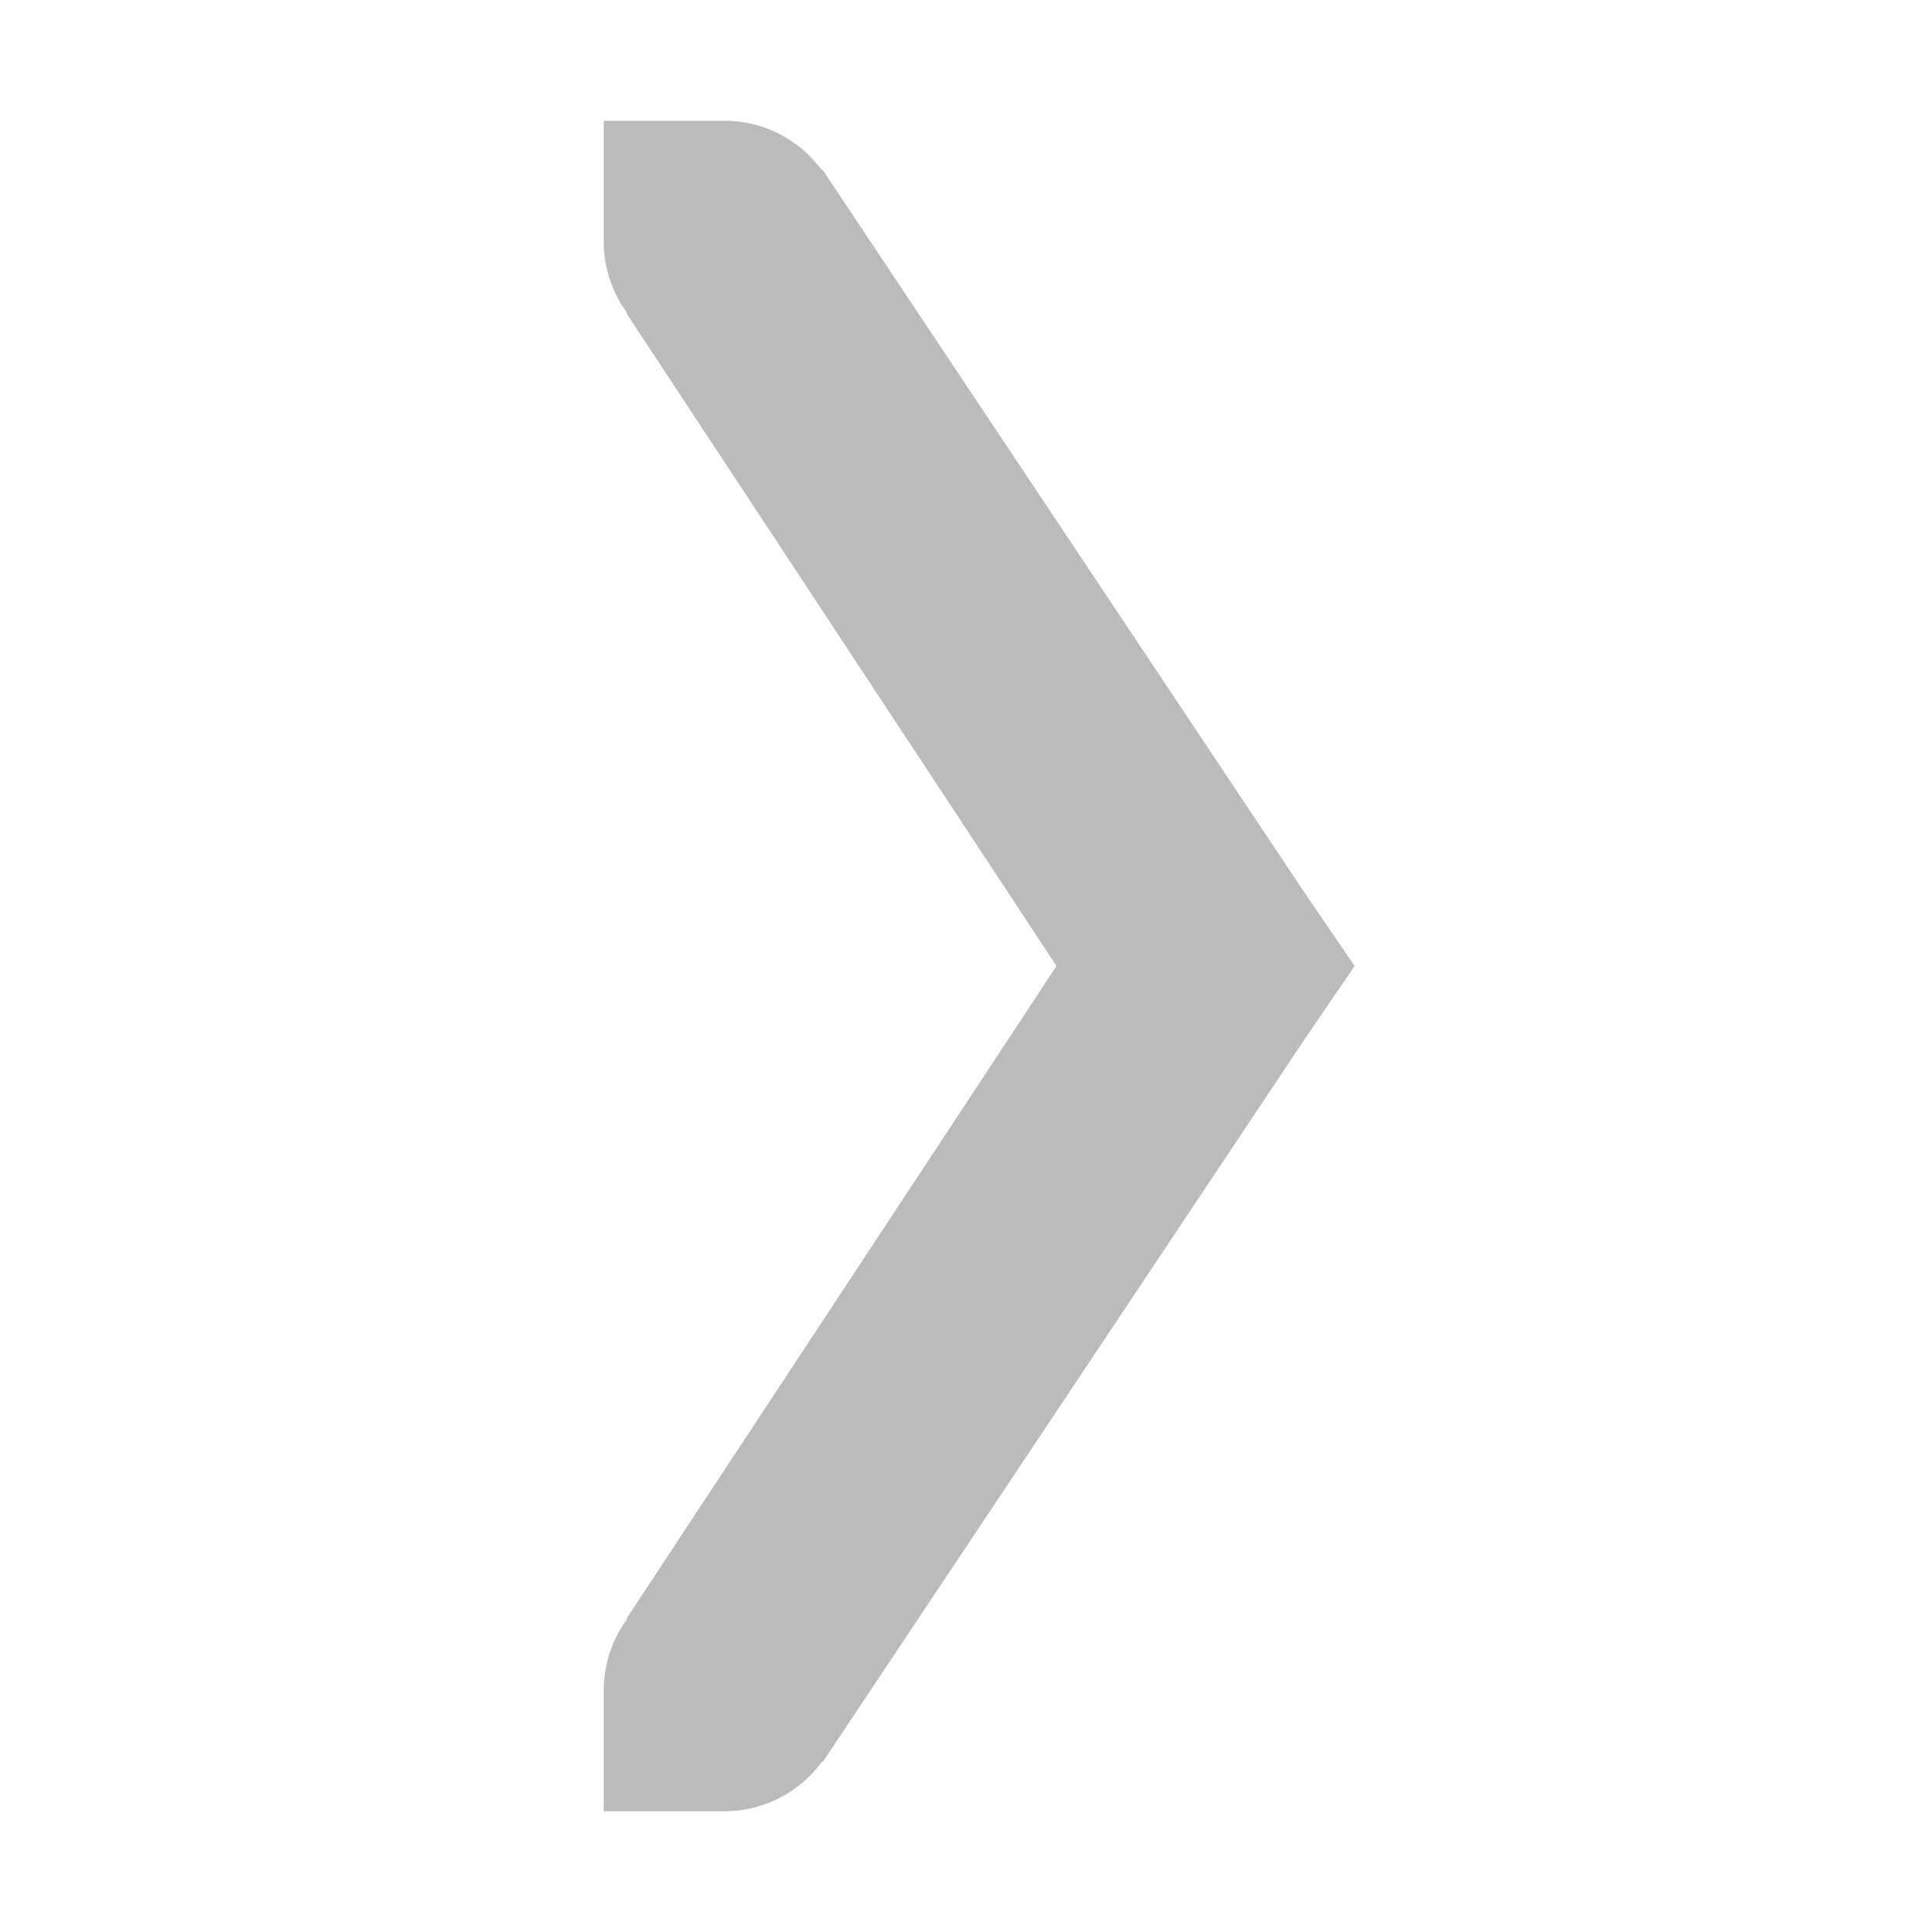
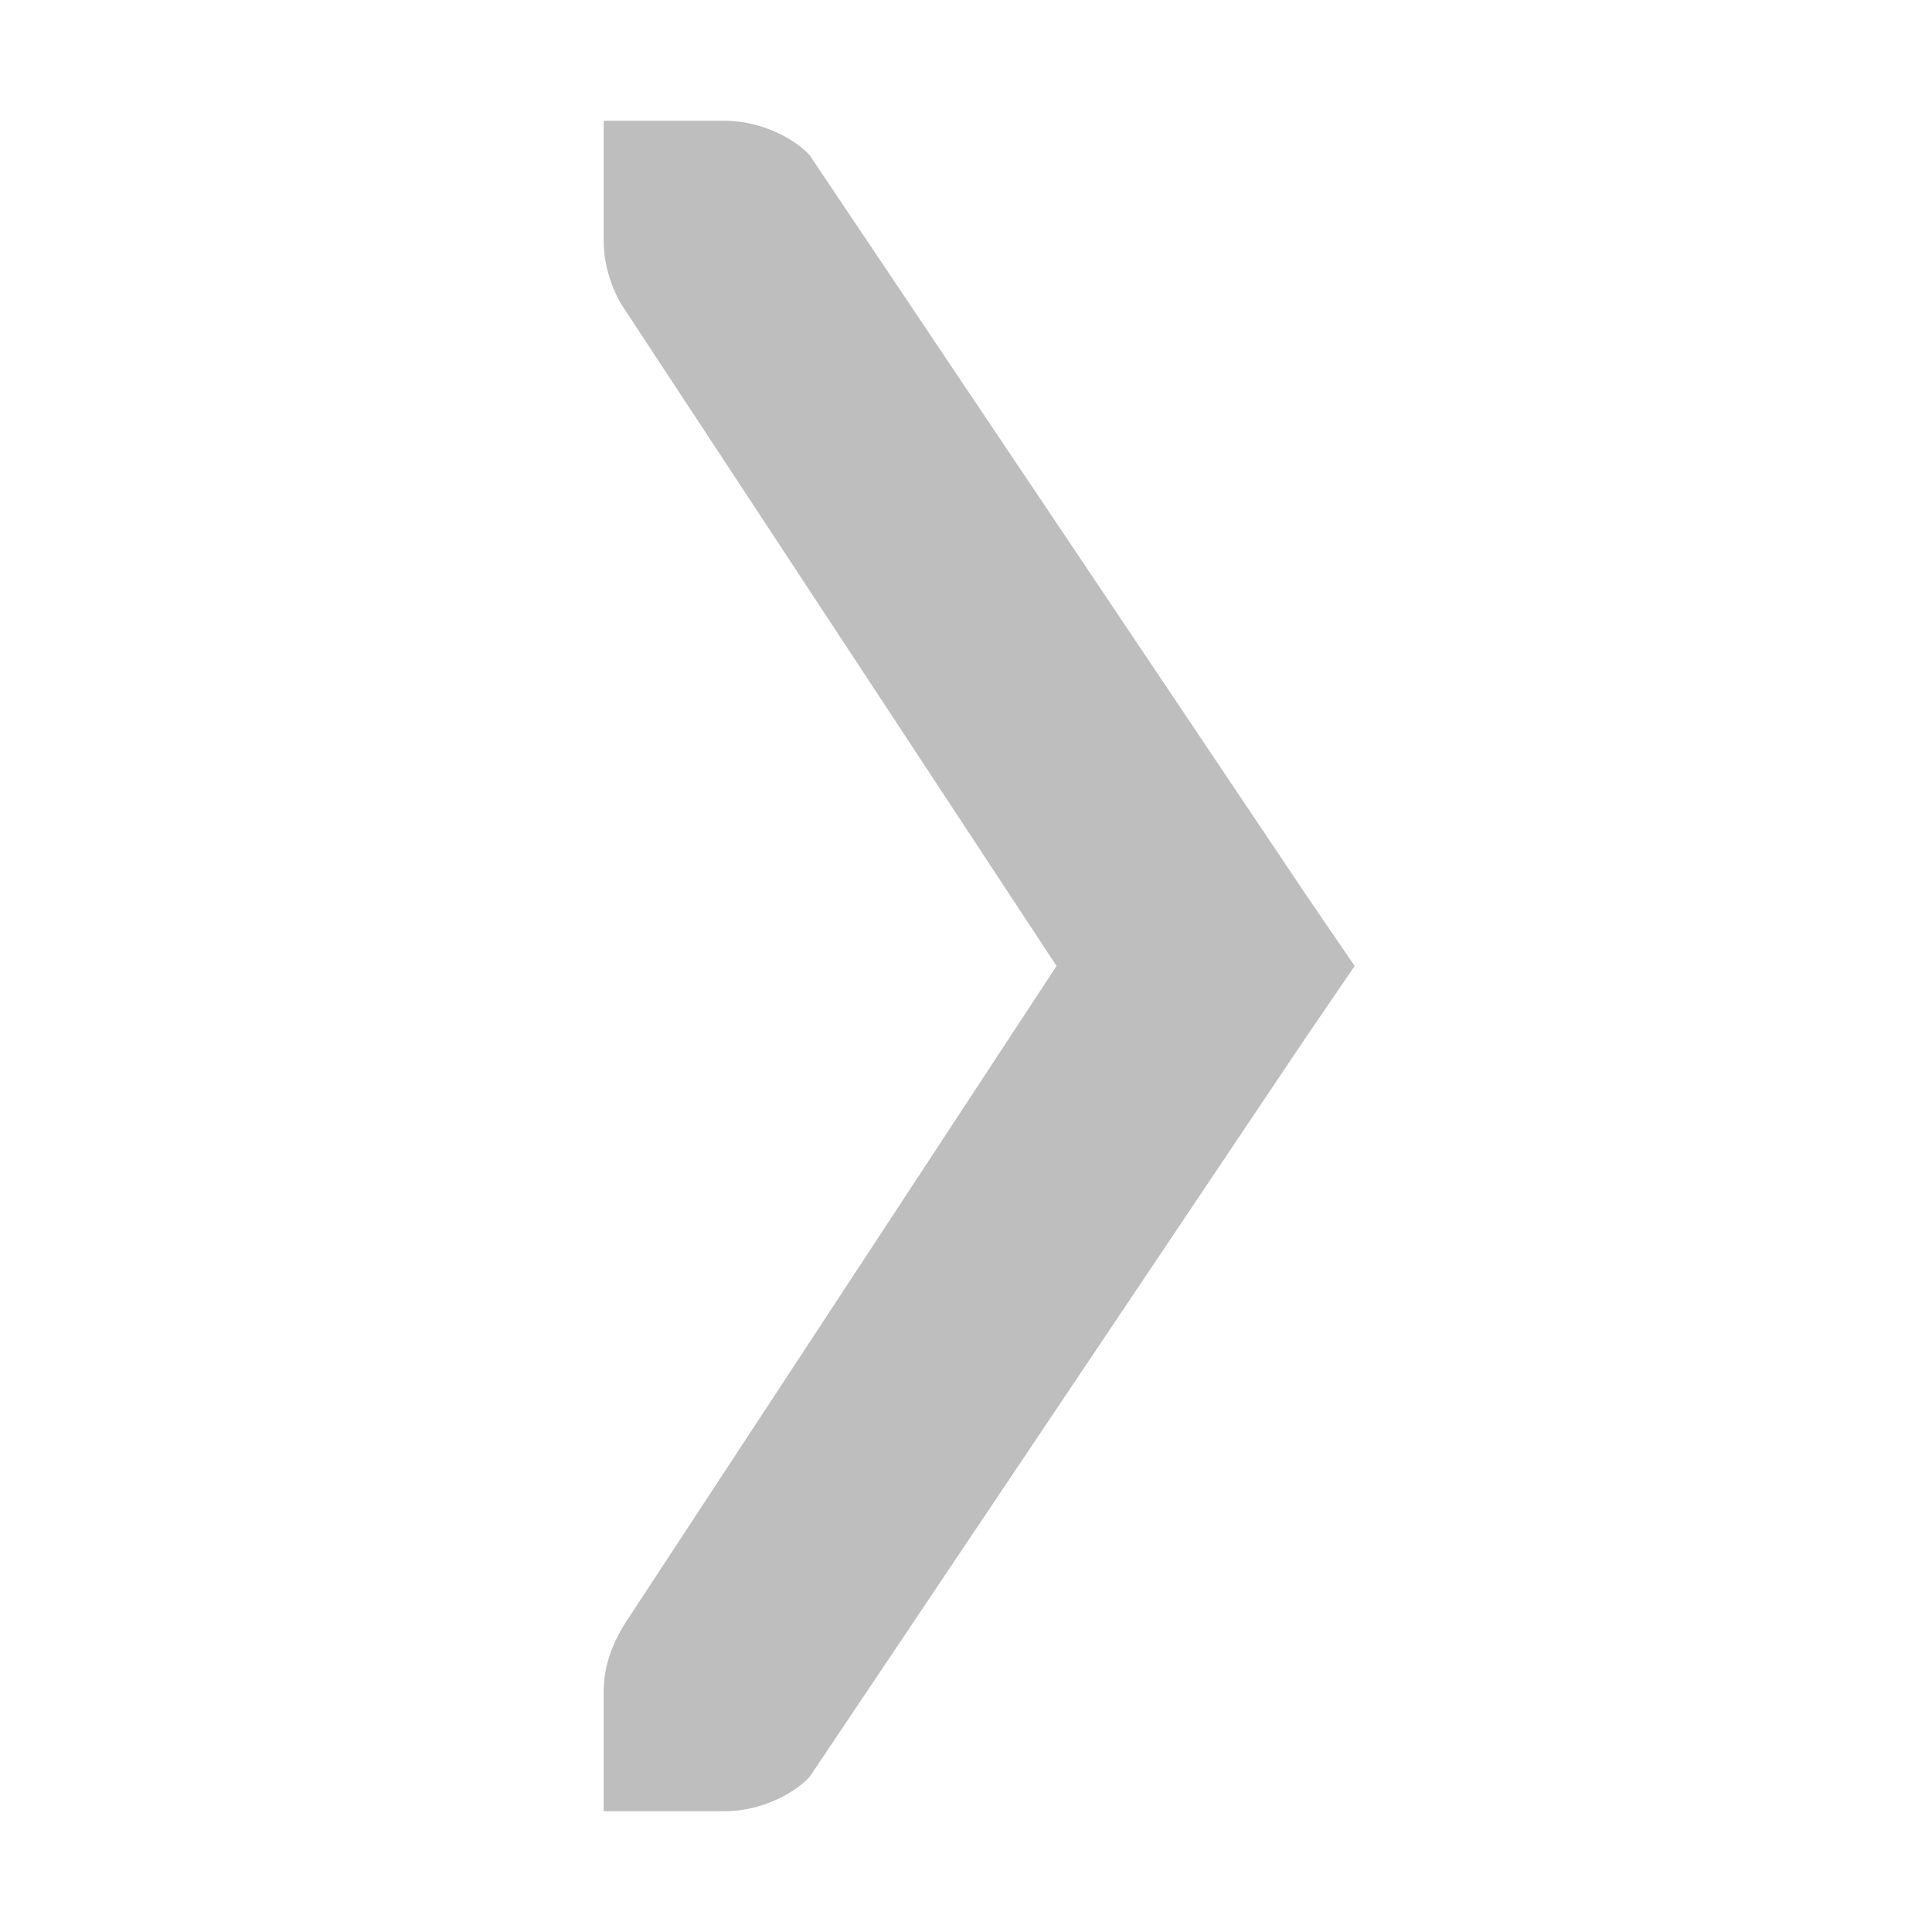
<svg xmlns="http://www.w3.org/2000/svg" xmlns:ns1="http://www.openswatchbook.org/uri/2009/osb" height="16" id="svg7384" style="enable-background:new" version="1.1" width="16">
  <defs id="defs7386">
    <linearGradient id="linearGradient5606" ns1:paint="solid">
      <stop id="stop5608" offset="0" style="stop-color:#000000;stop-opacity:1;" />
    </linearGradient>
    <filter color-interpolation-filters="sRGB" id="filter7554">
      <feBlend id="feBlend7556" in2="BackgroundImage" mode="darken" />
    </filter>
  </defs>
-   <g id="layer9" style="display:inline" transform="translate(-341.0004,10.99998)" />
-   <g id="layer10" style="display:inline;filter:url(#filter7554)" transform="translate(-341.0004,10.99998)" />
-   <g id="layer1" style="display:inline" transform="translate(-100.0002,-606)" />
-   <g id="layer14" style="display:inline" transform="translate(-341.0004,10.99998)" />
-   <g id="layer15" style="display:inline" transform="translate(-341.0004,10.99998)" />
-   <g id="g71291" style="display:inline" transform="translate(-341.0004,10.99998)" />
-   <g id="layer2" style="display:inline" transform="translate(-100.0002,-456)" />
-   <g id="g6058" style="display:inline" transform="translate(-100.0002,-456)" />
-   <g id="layer12" style="display:inline" transform="translate(-341.0004,10.99998)">
-     <path d="m 347.813,-9.594 4,6 0.406,0.594 -0.406,0.594 -4,6 -1.625,-1.188 3.562,-5.406 -3.562,-5.406 z" id="path5887" style="fill:#bbbbbb;fill-opacity:1;stroke:none" />
-     <path d="m 346,-10 0,1 c 0,0.552 0.448,1 1,1 0.552,0 1,-0.448 1,-1 0,-0.552 -0.448,-1 -1,-1 l -1,0 z" id="path5889" style="fill:#bbbbbb;fill-opacity:1;stroke:none" />
-     <path d="m 347,2 c -0.552,0 -1,0.448 -1,1 l 0,1 1,0 c 0.552,0 1,-0.448 1,-1 0,-0.552 -0.448,-1 -1,-1 z" id="path5891" style="fill:#bbbbbb;fill-opacity:1;stroke:none" />
+   <g id="layer9" style="display:inline" transform="translate(-301.0002,11)" />
+   <g id="layer10" style="display:inline;filter:url(#filter7554)" transform="translate(-301.0002,11)" />
+   <g id="layer1" style="display:inline" transform="translate(-60,-606)" />
+   <g id="layer14" style="display:inline" transform="translate(-301.0002,11)" />
+   <g id="layer15" style="display:inline" transform="translate(-301.0002,11)" />
+   <g id="g71291" style="display:inline" transform="translate(-301.0002,11)" />
+   <g id="layer2" style="display:inline" transform="translate(-60,-456)" />
+   <g id="g6058" style="display:inline" transform="translate(-60,-456)" />
+   <g id="layer12" style="display:inline" transform="translate(-301.0002,11)">
+     <path d="m 306,-10 0,1 c 0,0.227 0.091,0.426 0.139,0.51 L 309.75,-3 306.187,2.428 C 306.092,2.574 306,2.773 306,3 l 0,1 1,0 c 0.325,0 0.599,-0.166 0.706,-0.286 L 311.813,-2.406 312.219,-3 311.813,-3.594 307.706,-9.714 C 307.599,-9.834 307.326,-10 307,-10 z" id="path5887" style="fill:#bebebe;fill-opacity:1;stroke:none" />
  </g>
</svg>
